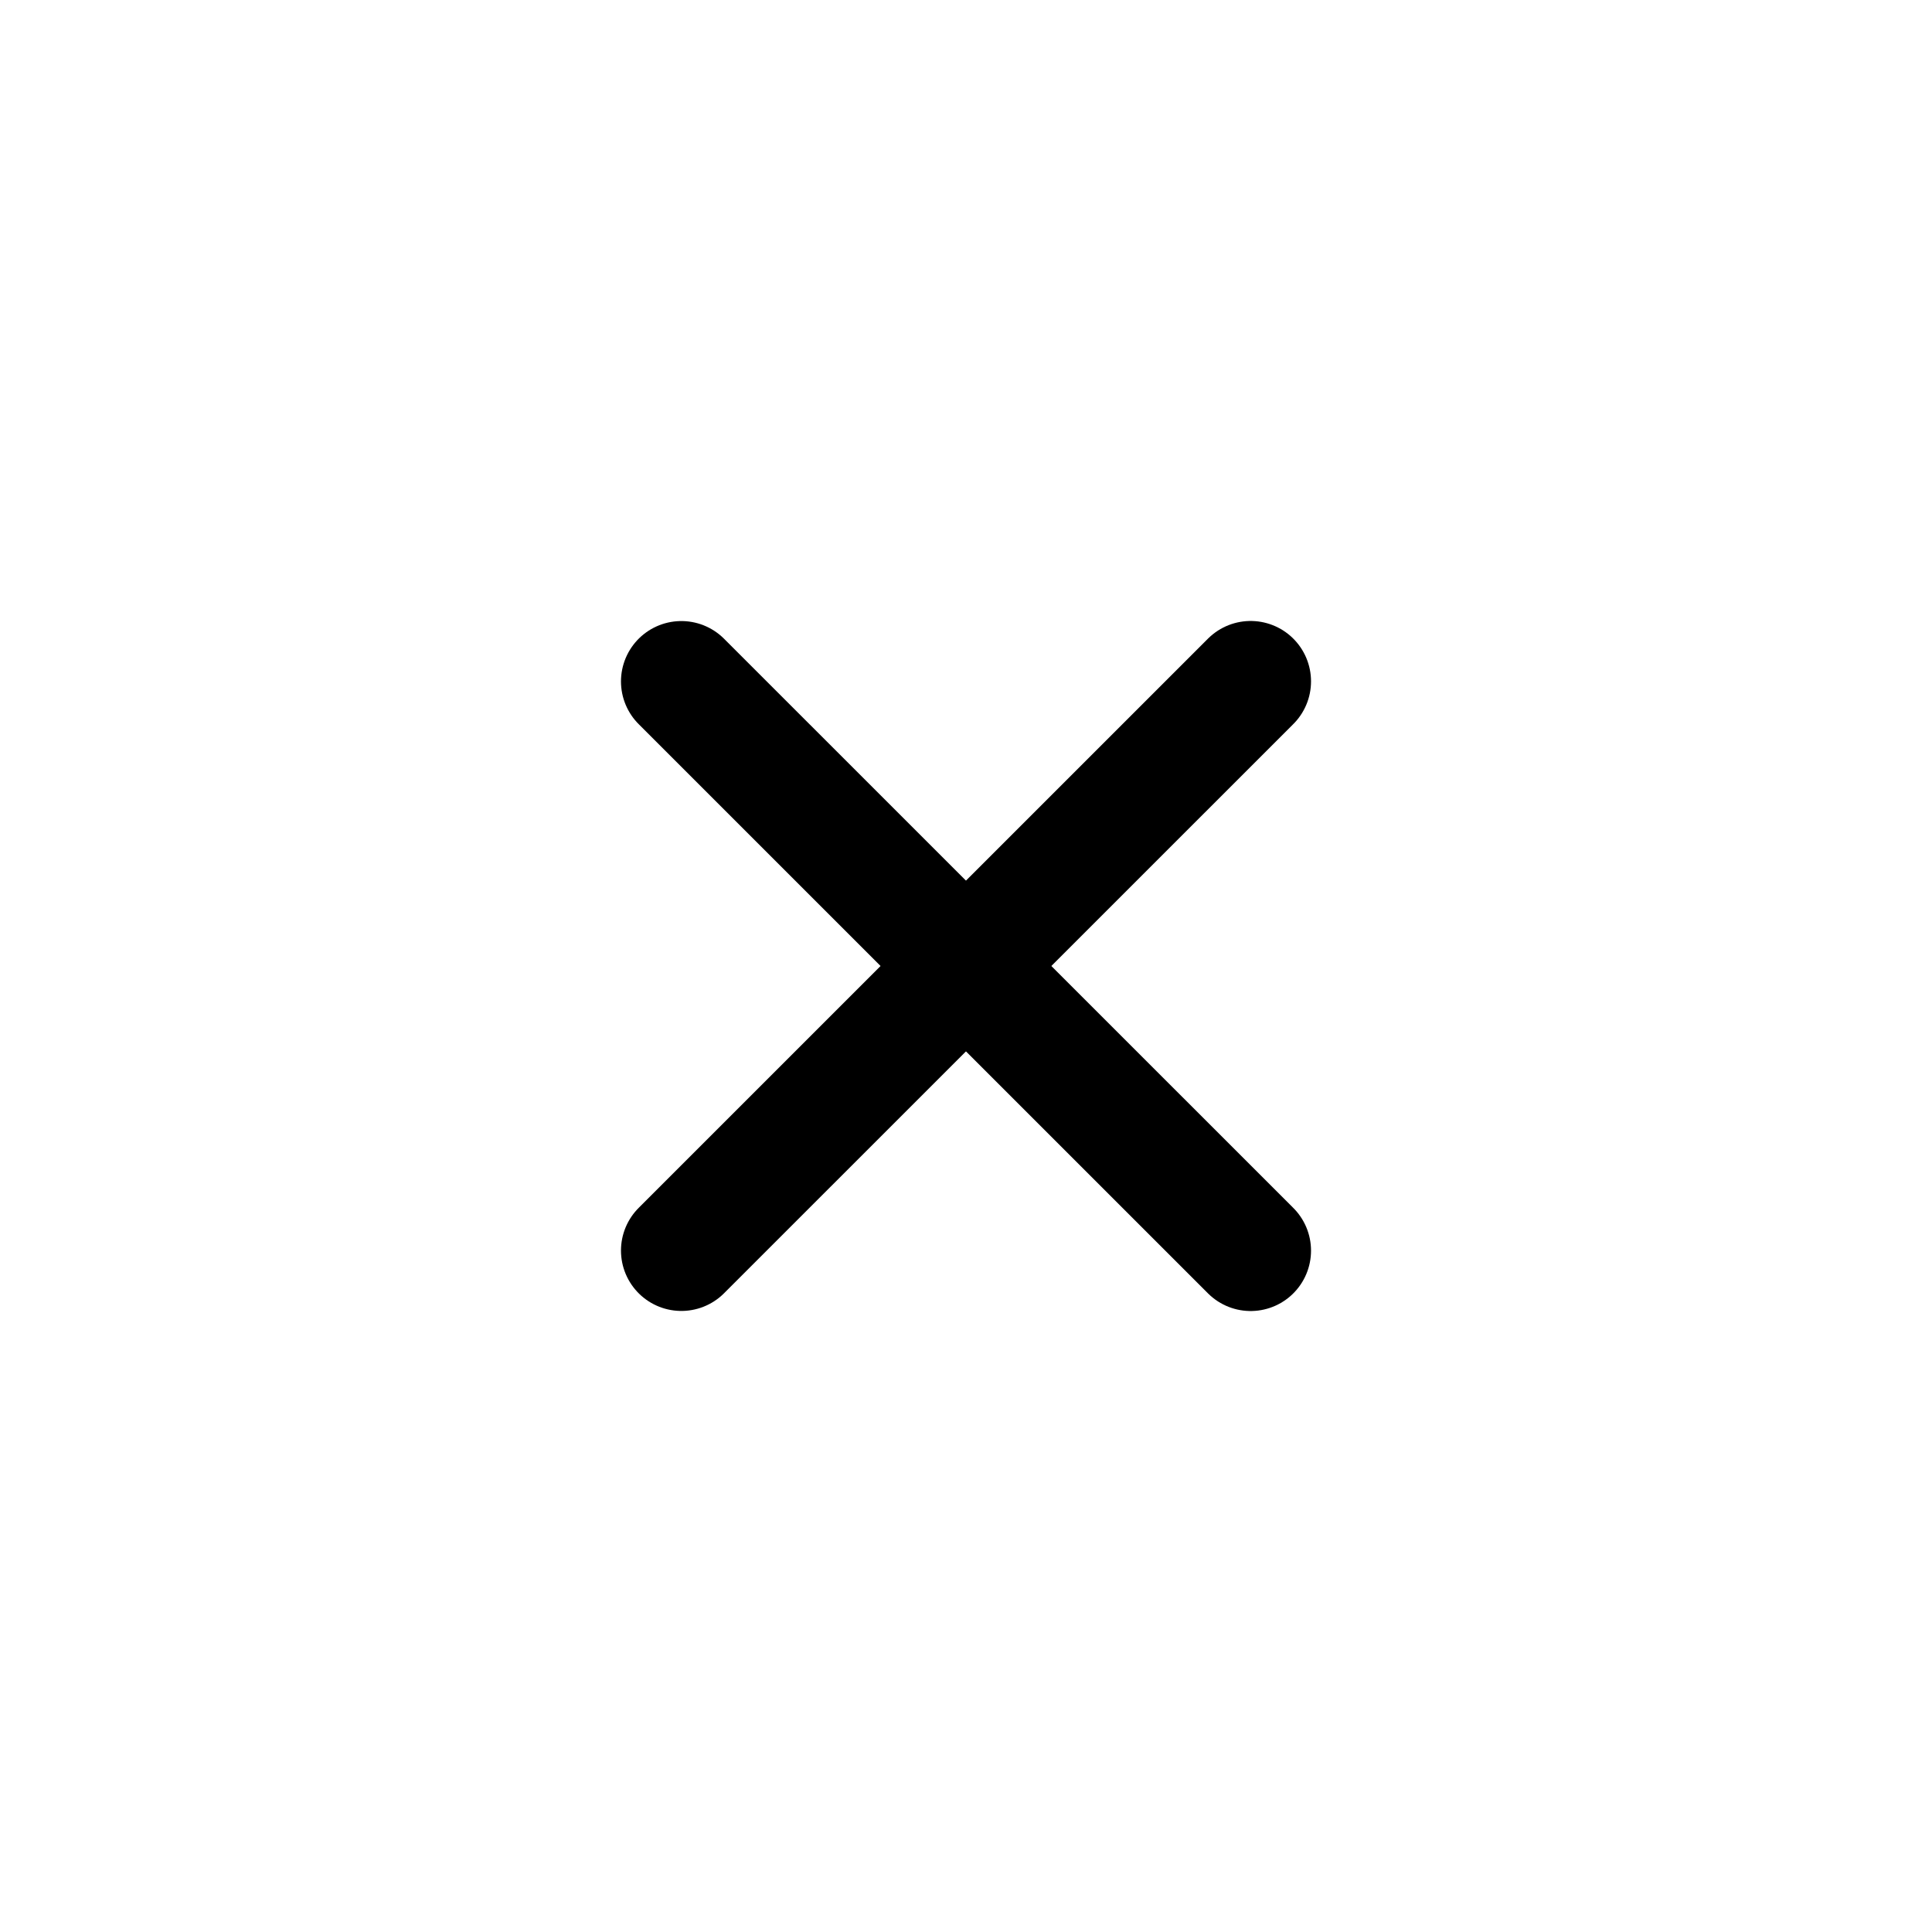
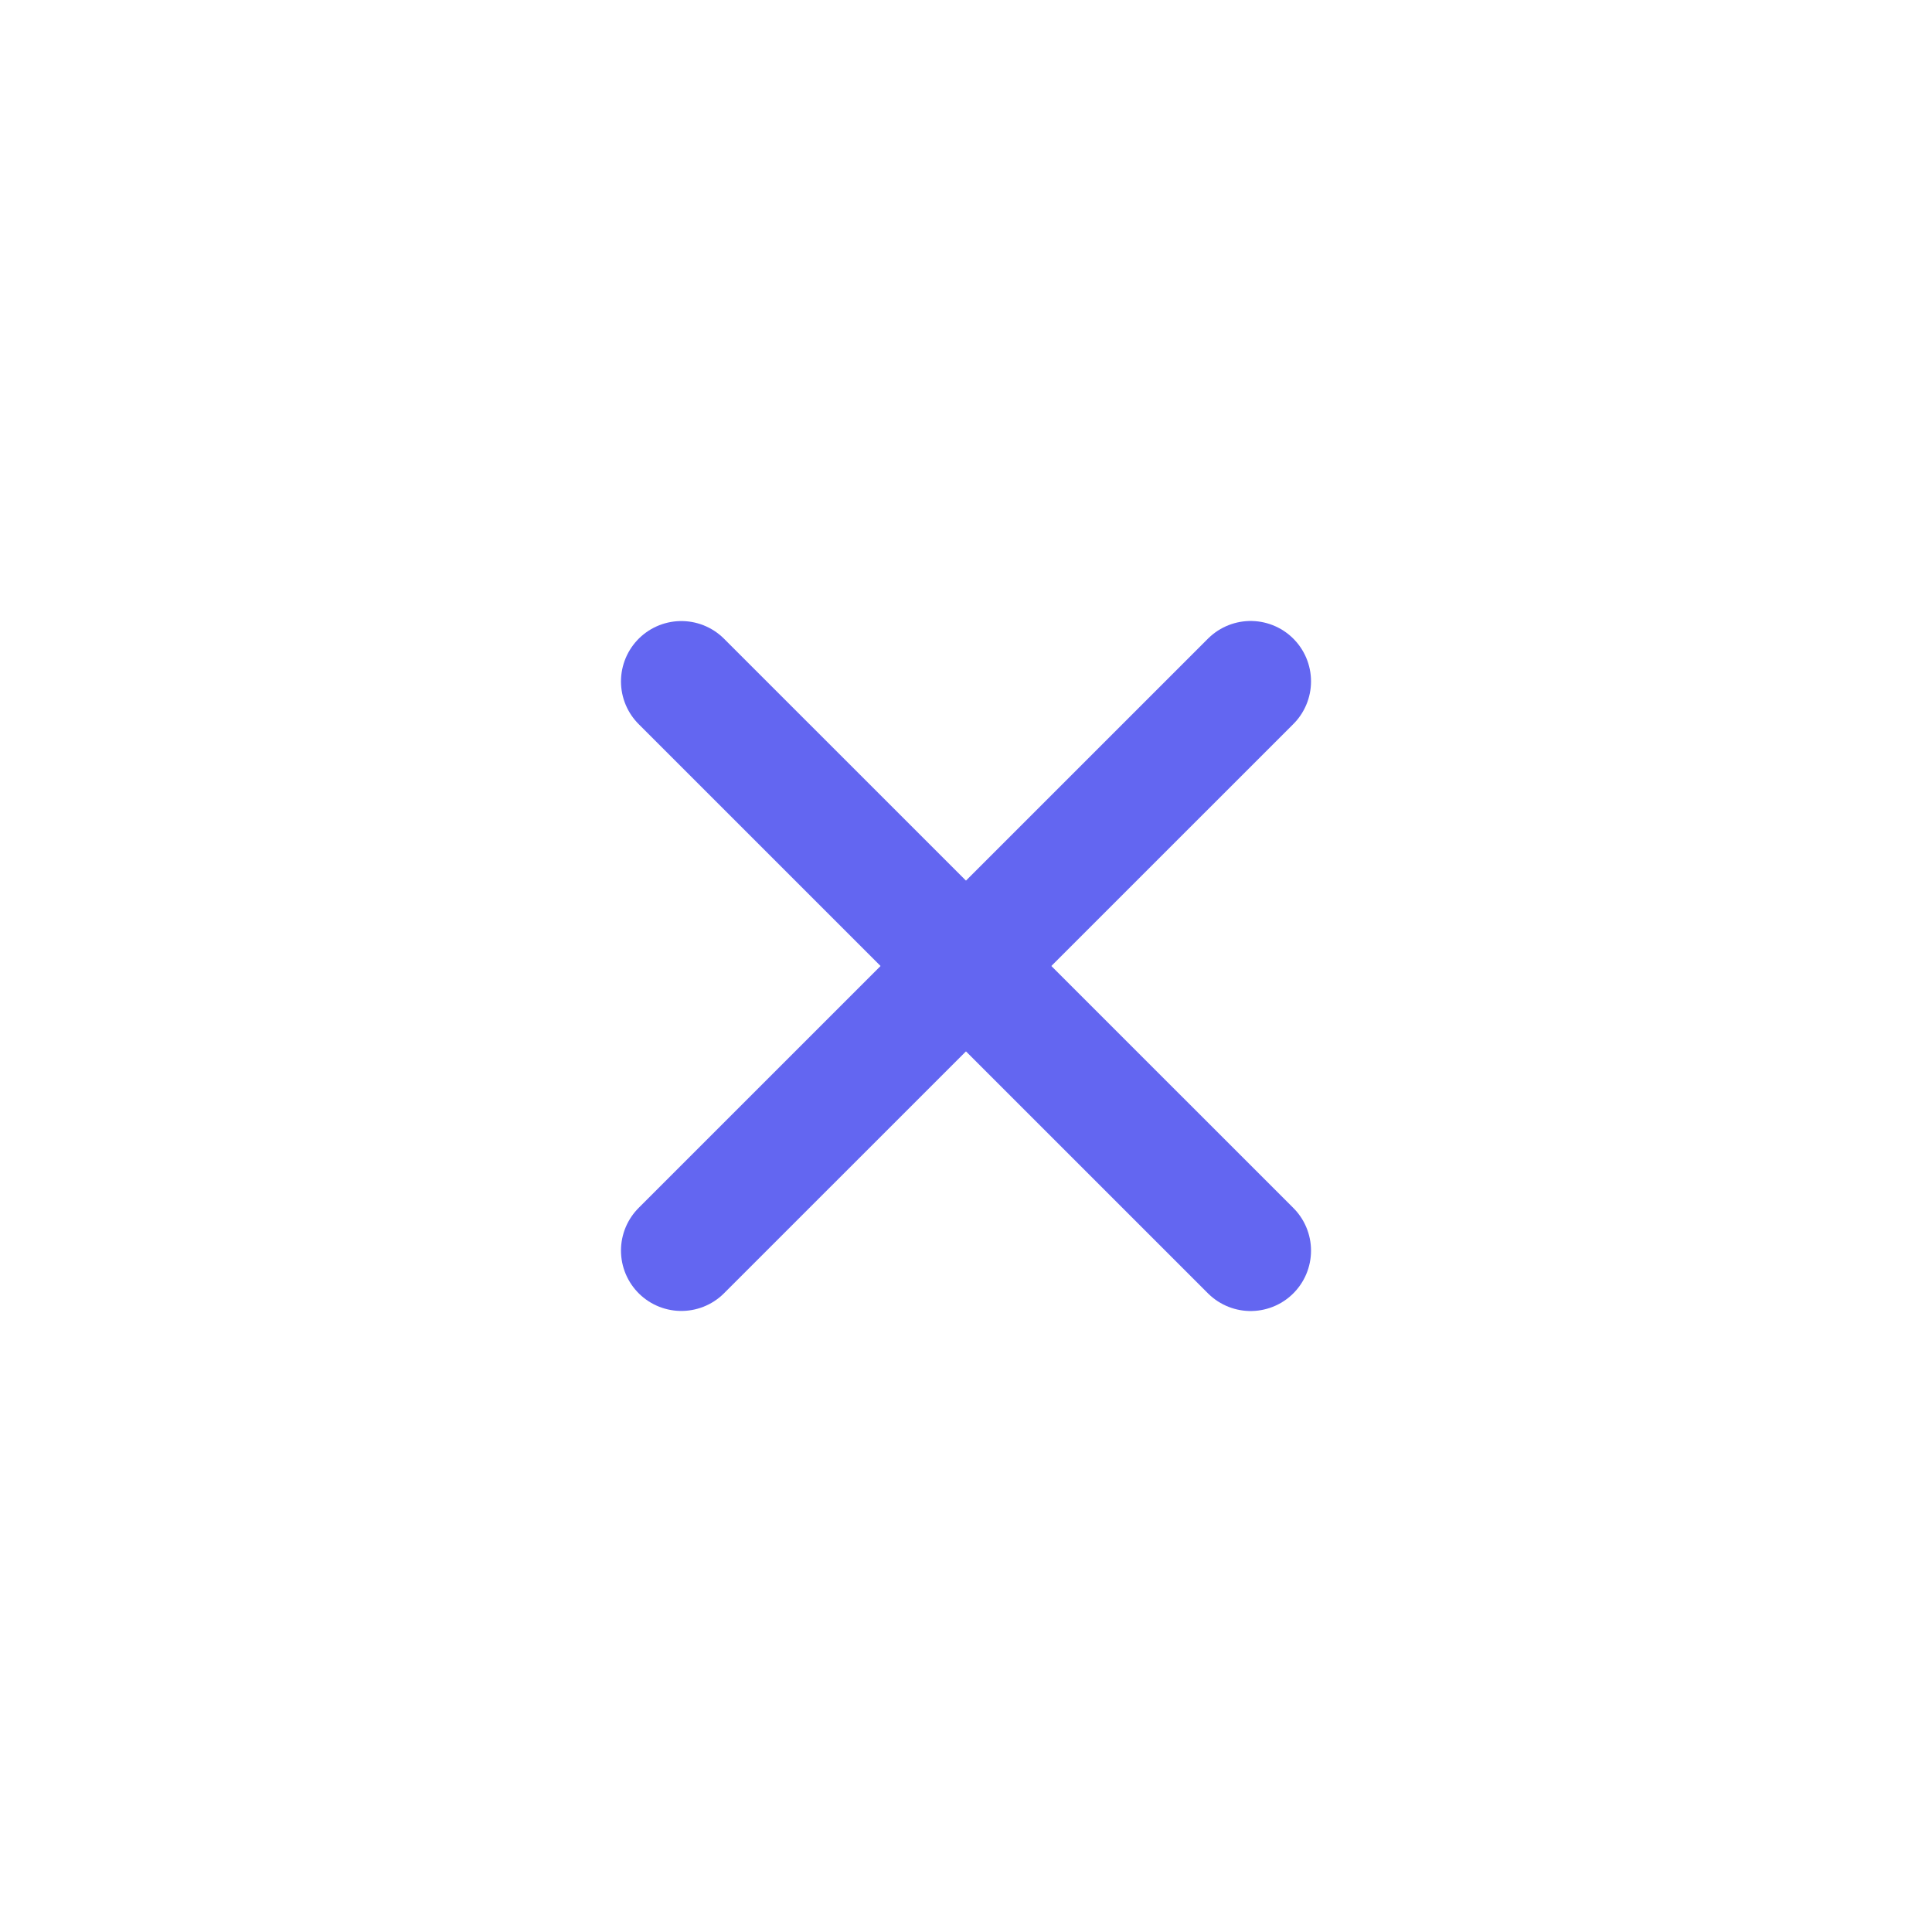
<svg xmlns="http://www.w3.org/2000/svg" width="24" height="24" viewBox="0 0 24 24" fill="none">
-   <path d="M8.464 15.535L15.536 8.464" stroke="black" stroke-width="1.5" stroke-linecap="round" />
-   <path d="M8.464 8.465L15.536 15.536" stroke="black" stroke-width="1.5" stroke-linecap="round" />
+   <path d="M8.464 15.535L15.536 8.464" stroke="#6366f1" stroke-width="1.5" stroke-linecap="round" />
+   <path d="M8.464 8.465L15.536 15.536" stroke="#6366f1" stroke-width="1.5" stroke-linecap="round" />
</svg>
